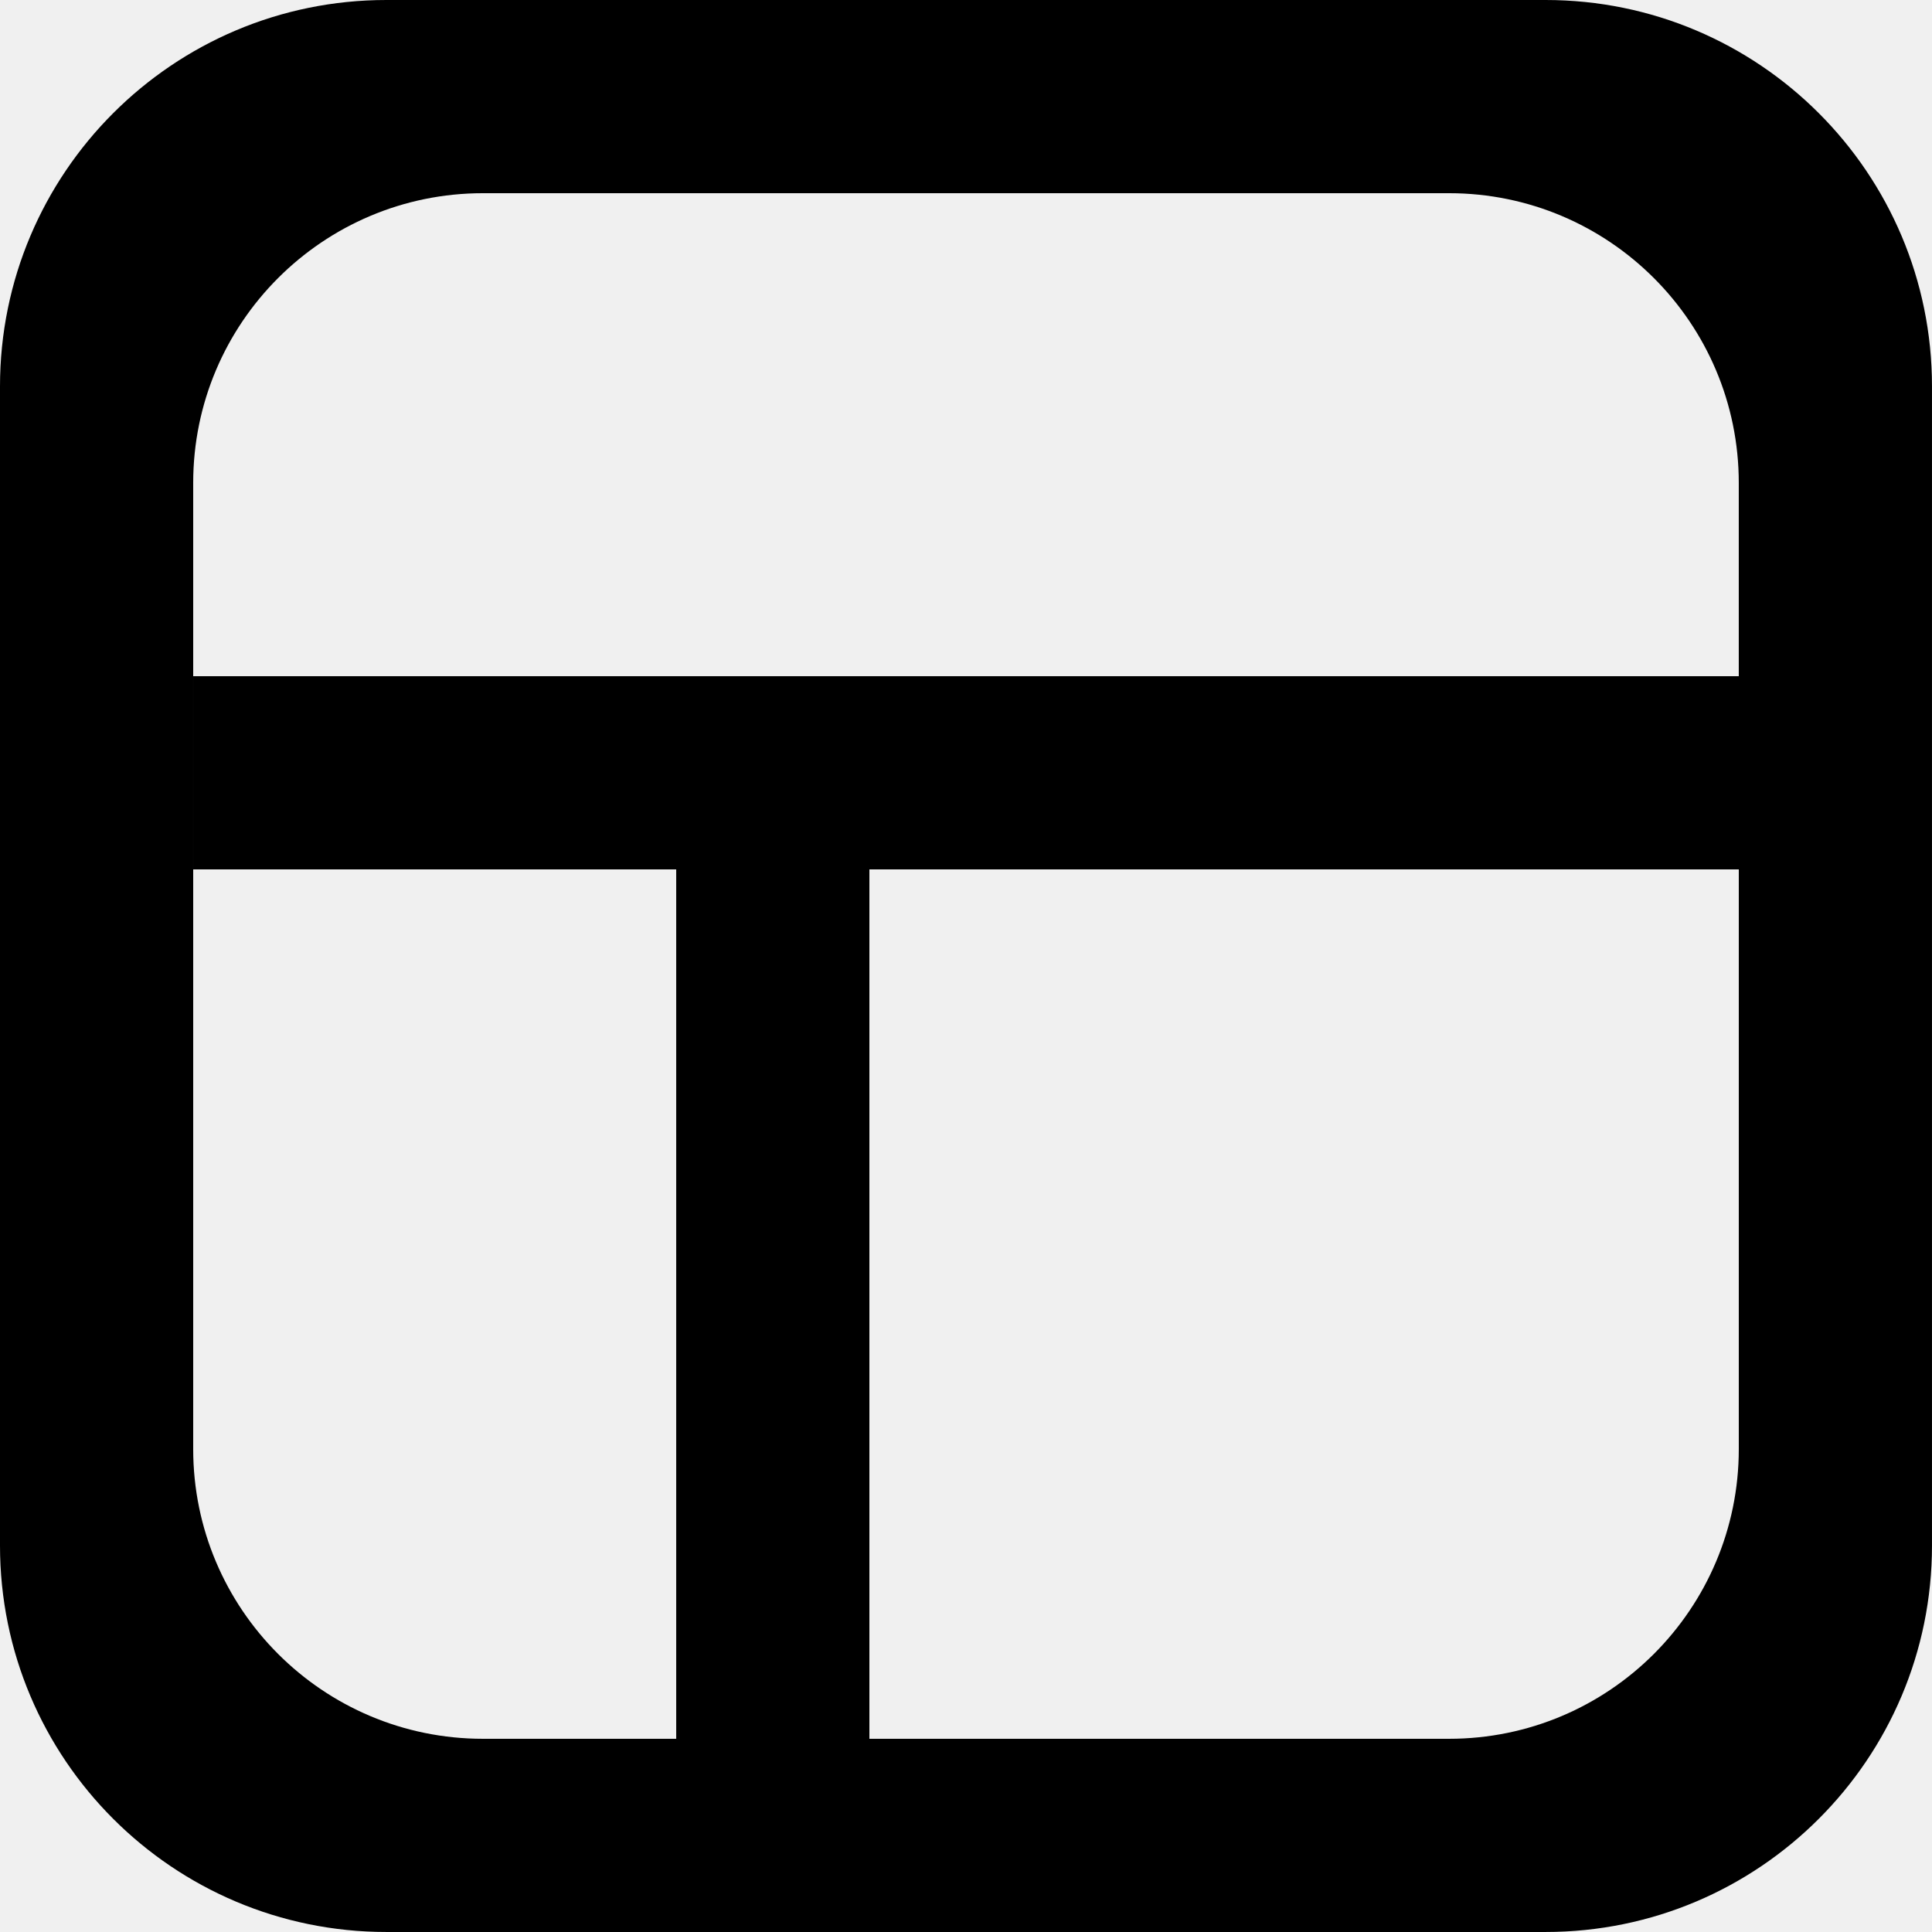
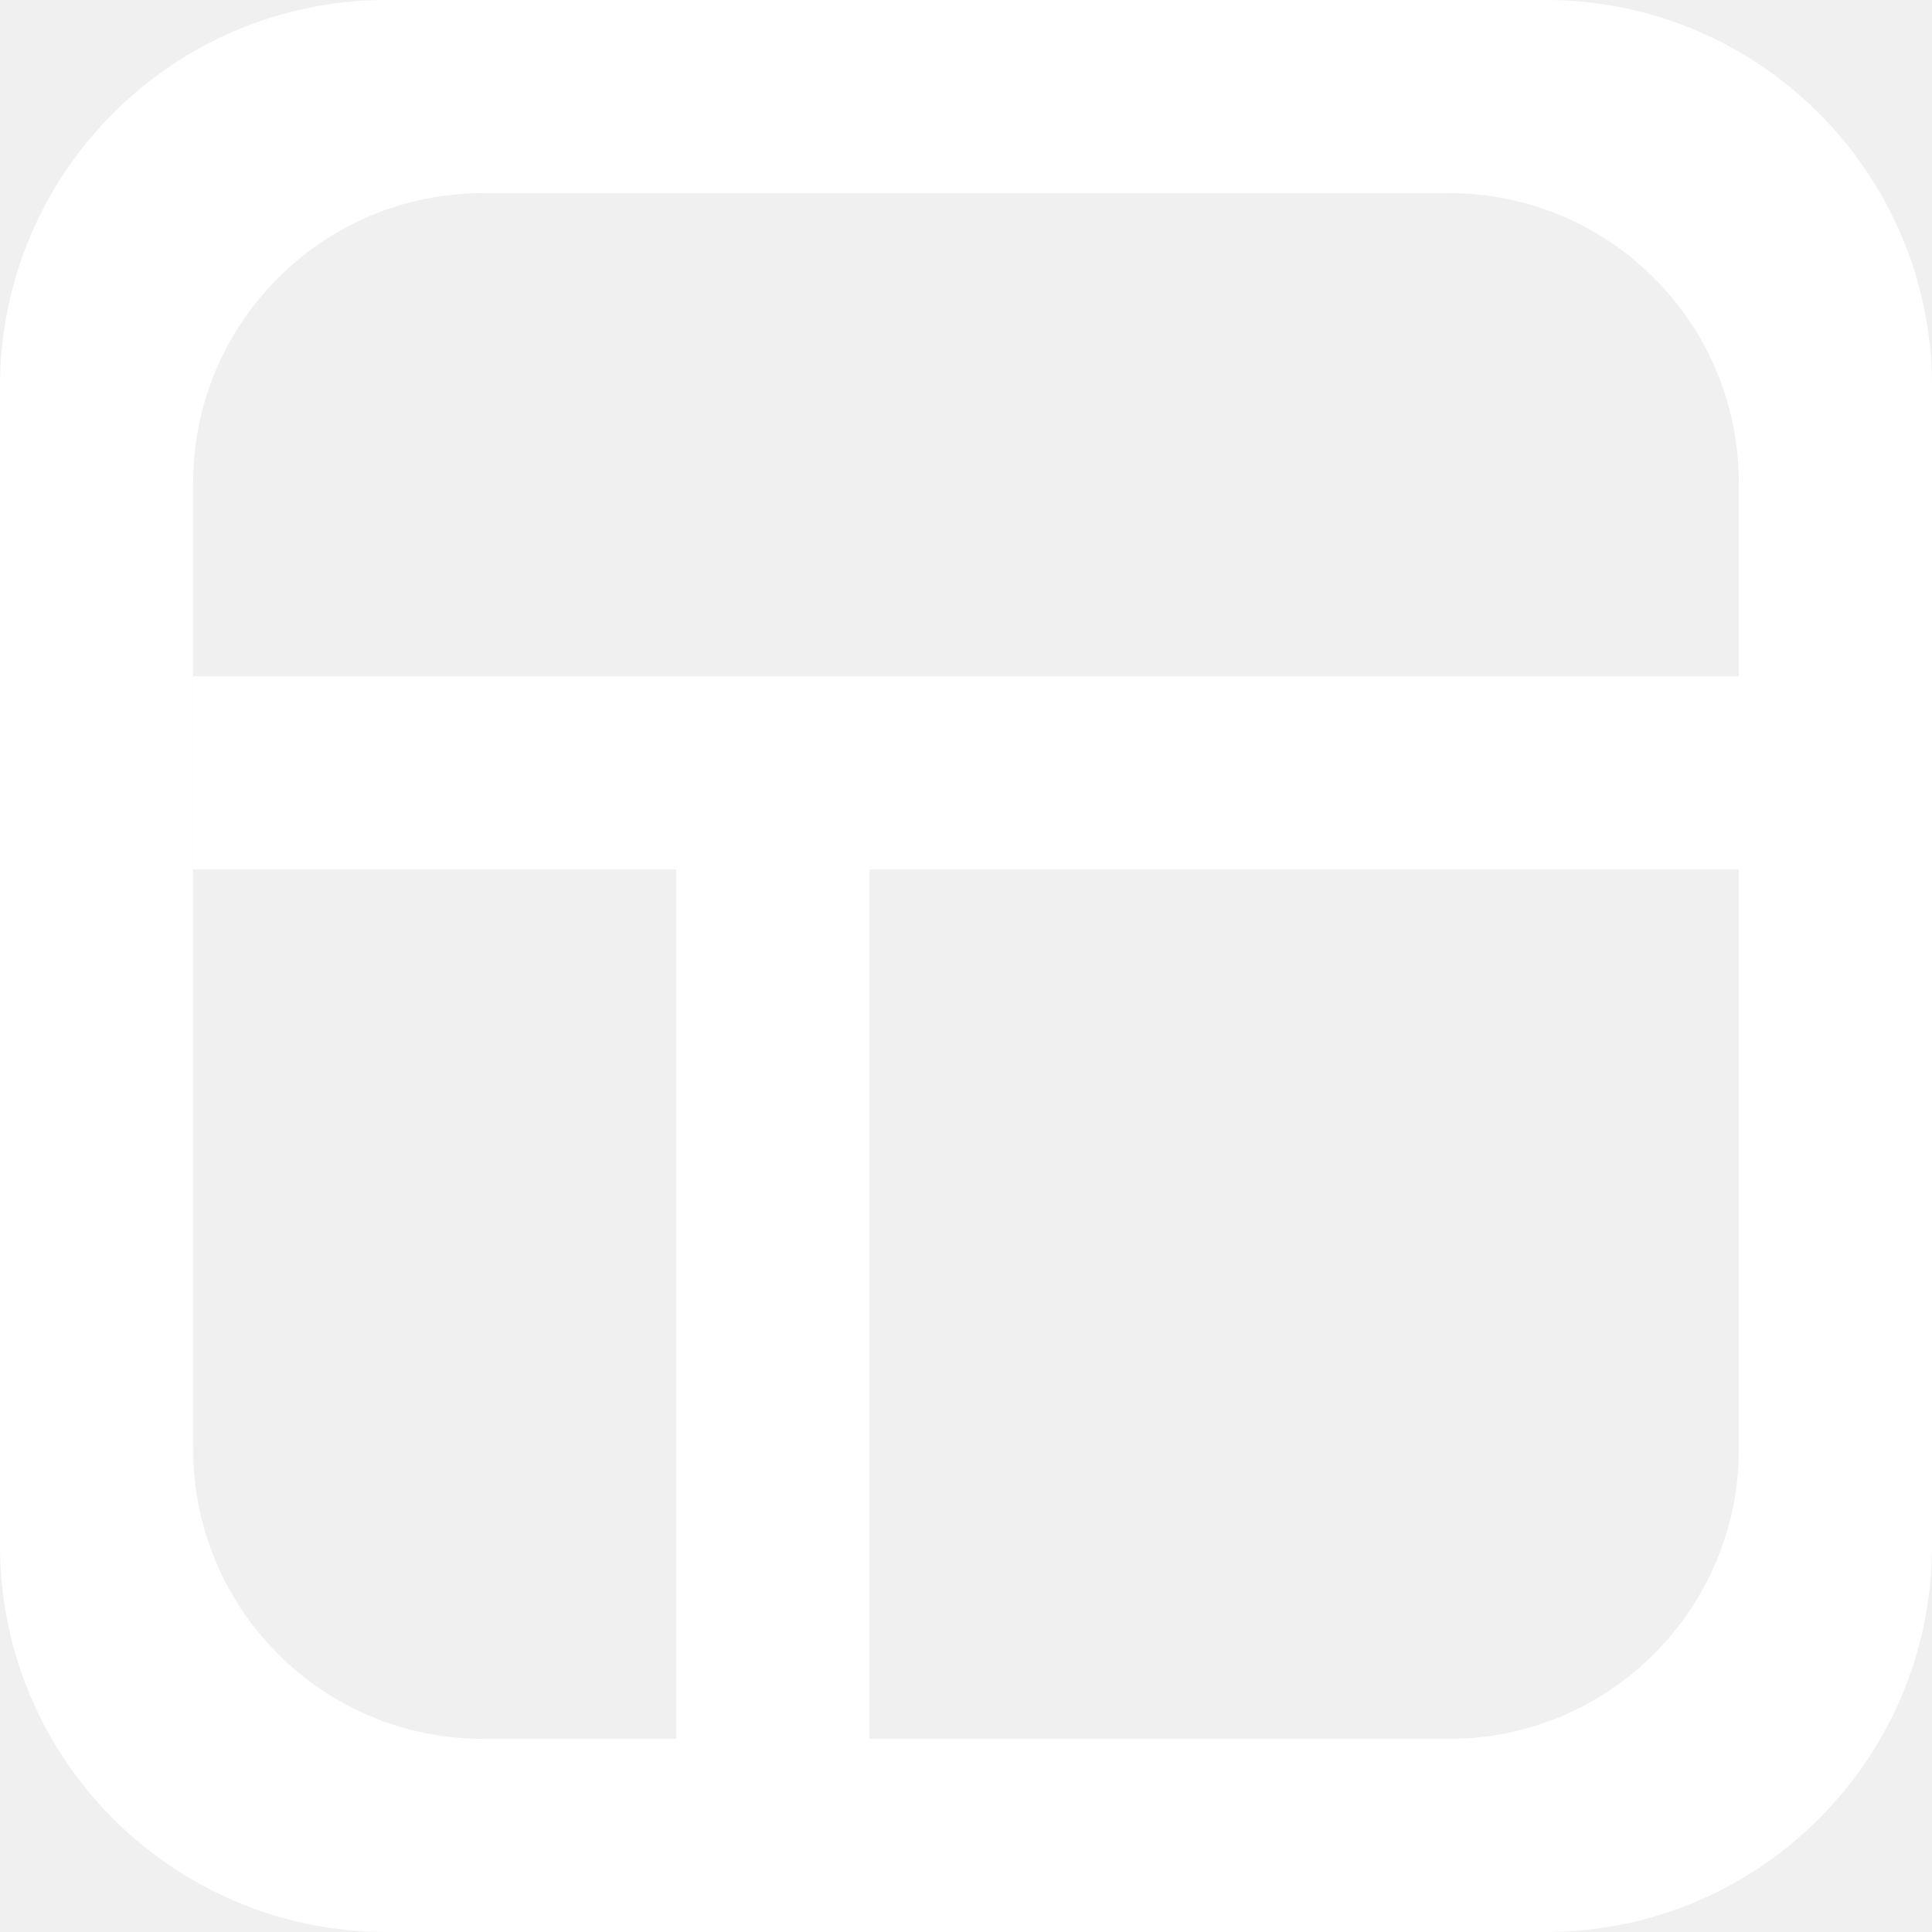
- <svg xmlns="http://www.w3.org/2000/svg" version="1.1" viewBox="0 0 137.145 137.145" enable-background="new 0 0 137.145 137.145">
-   <g>
-     <g>
-       <path d="M109.715,0H27.429C12.28,0,0,12.281,0,27.428v82.287c0,15.148,12.28,27.429,27.429,27.429h82.286    c15.148,0,27.429-12.281,27.429-27.429V27.428C137.144,12.281,124.864,0,109.715,0z M123.43,102.858    c0,11.361-9.21,20.572-20.571,20.572H61.715V61.715h61.715V102.858z M123.43,48H13.715v13.715h34.286v61.715H34.286    c-11.362,0-20.572-9.211-20.572-20.572V61.715h0V48h0V34.286c0-11.361,9.21-20.572,20.572-20.572h68.572    c11.361,0,20.571,9.211,20.571,20.572V48z" />
-     </g>
-   </g>
+ <svg xmlns="http://www.w3.org/2000/svg" id="Layer_1" data-name="Layer 1" viewBox="0 0 137.14 137.14">
+   <defs>
+     <style>.cls-1{fill:#fff;}</style>
+   </defs>
+   <path class="cls-1" d="M109.71,0H27.43A27.43,27.43,0,0,0,0,27.43v82.29a27.43,27.43,0,0,0,27.43,27.42h82.29a27.42,27.42,0,0,0,27.42-27.42V27.43A27.43,27.43,0,0,0,109.71,0Zm13.72,102.86a20.57,20.57,0,0,1-20.57,20.57H61.72V61.72h61.71Zm0-54.86H13.72V61.72H48v61.71H34.29a20.57,20.57,0,0,1-20.58-20.57V61.72h0V48h0V34.29A20.57,20.57,0,0,1,34.29,13.71h68.57a20.57,20.57,0,0,1,20.57,20.58V48Z" />
</svg>
